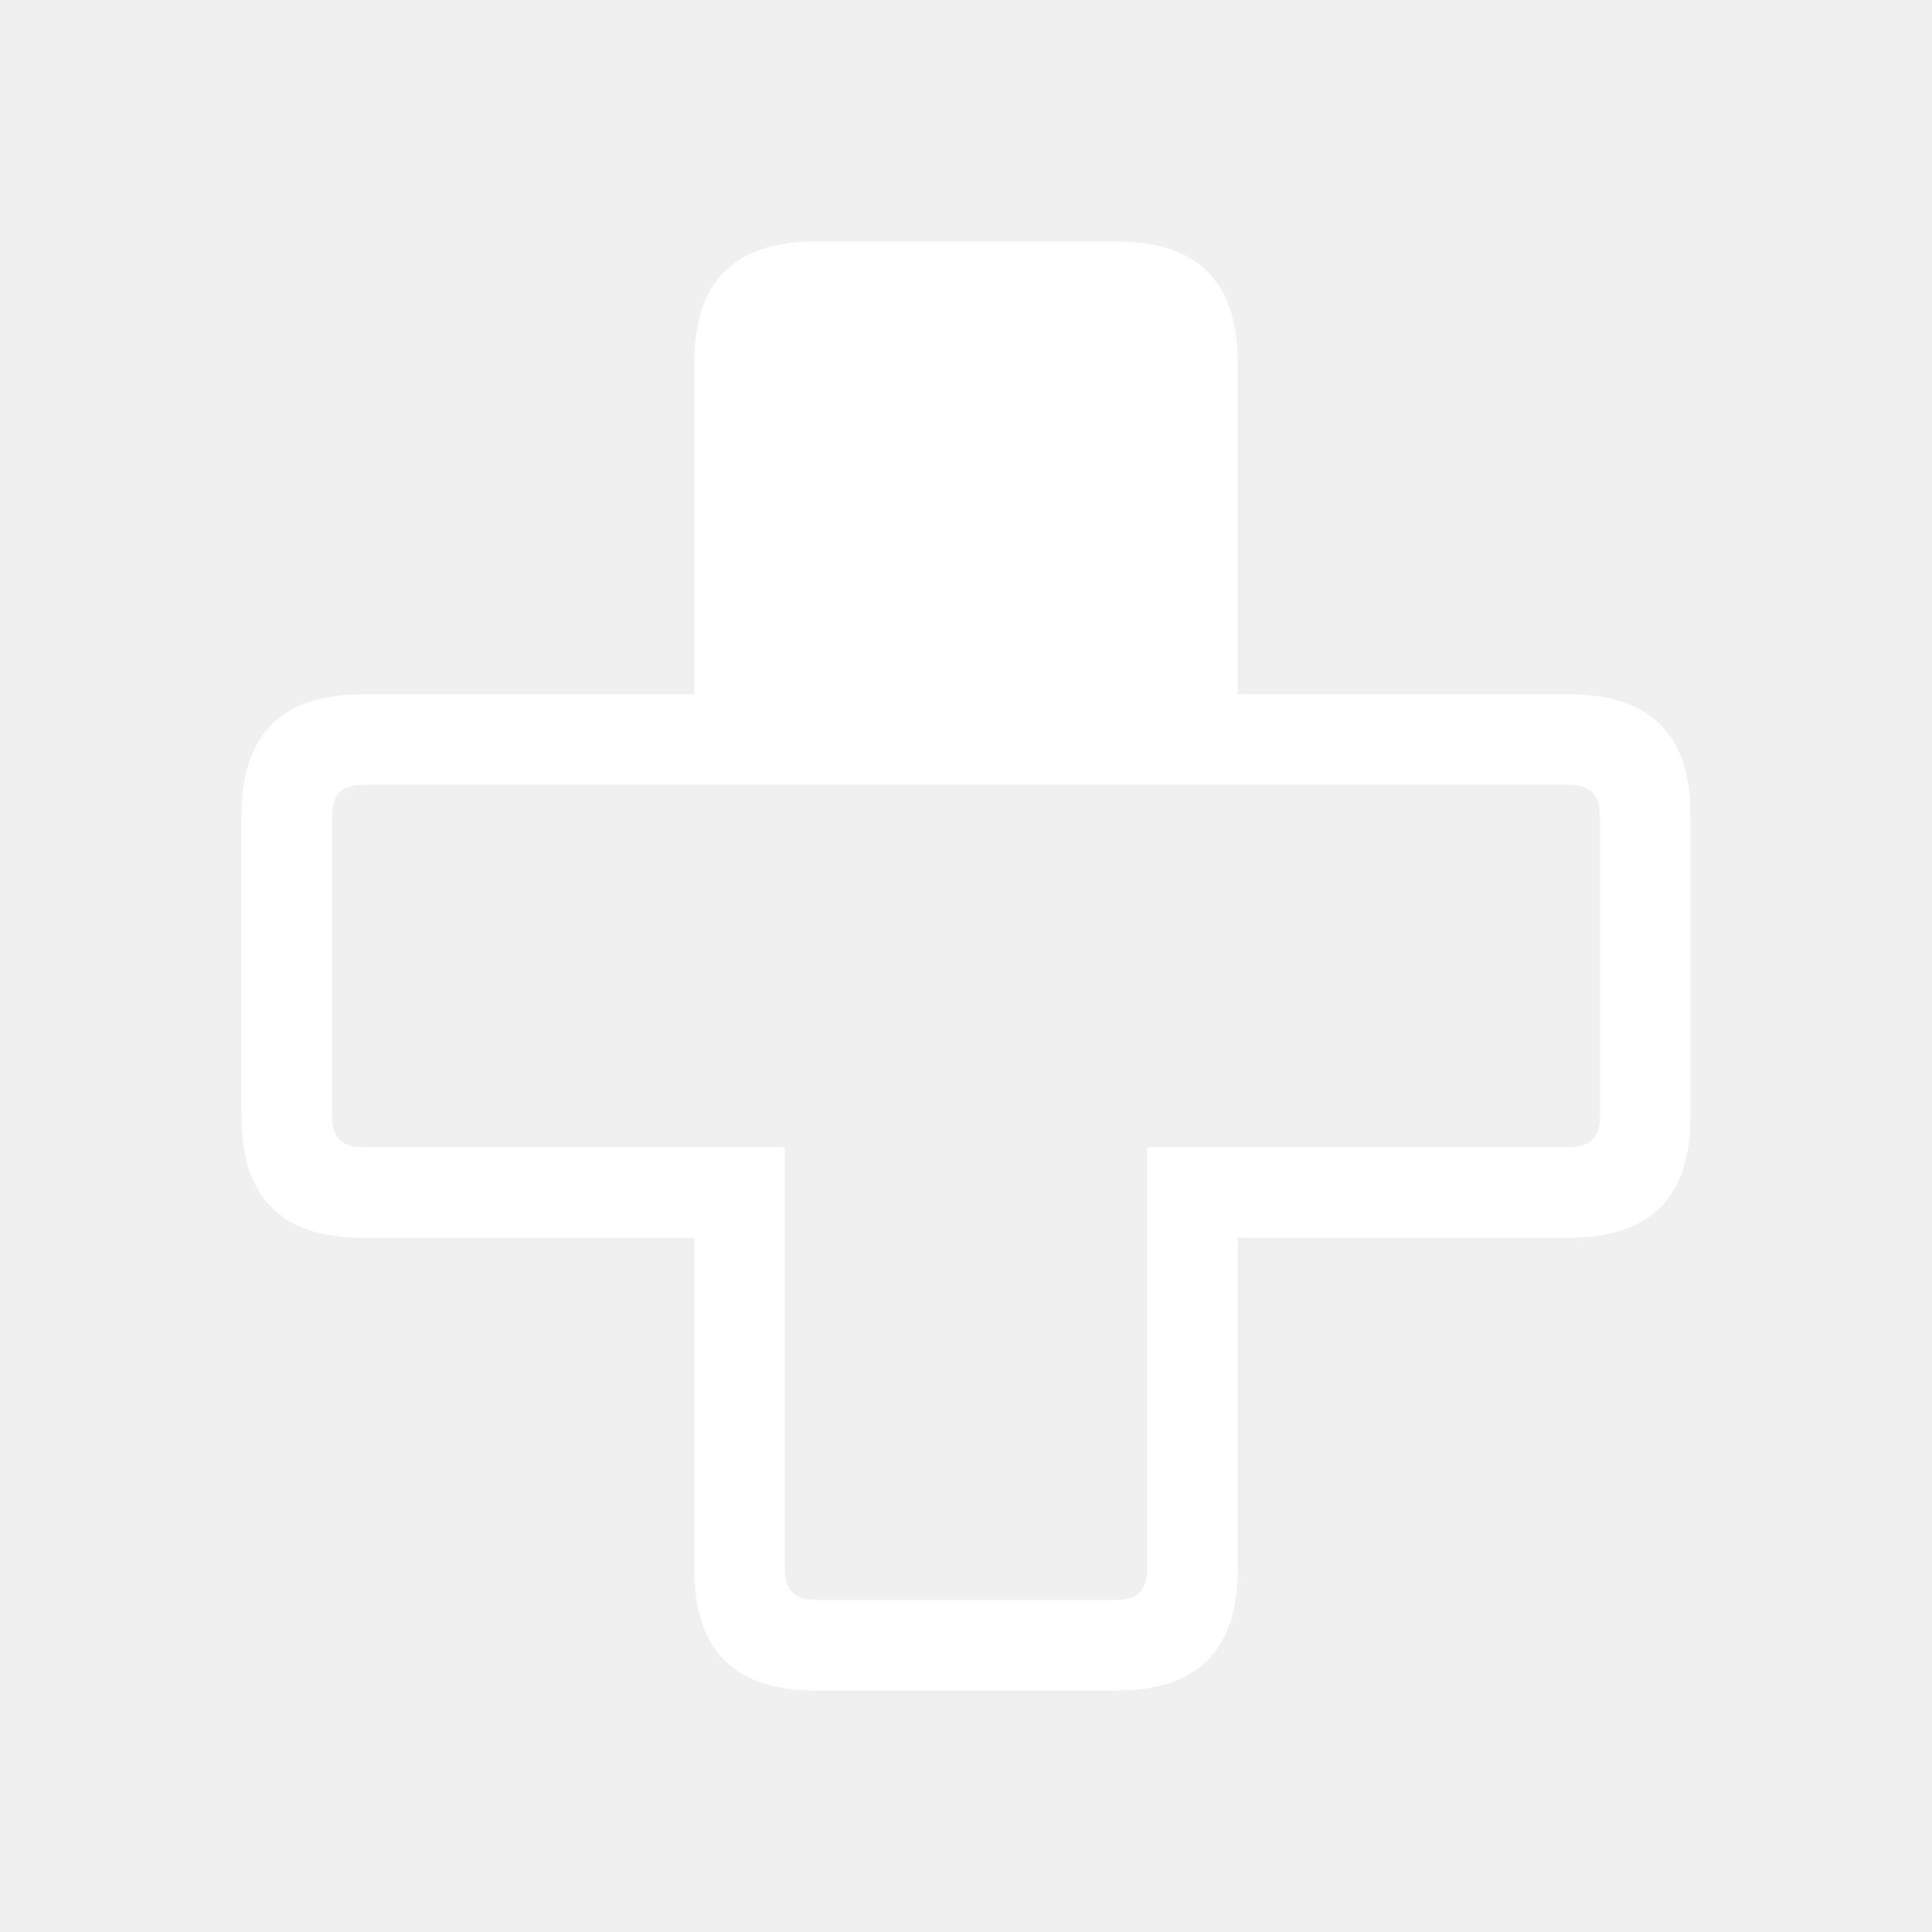
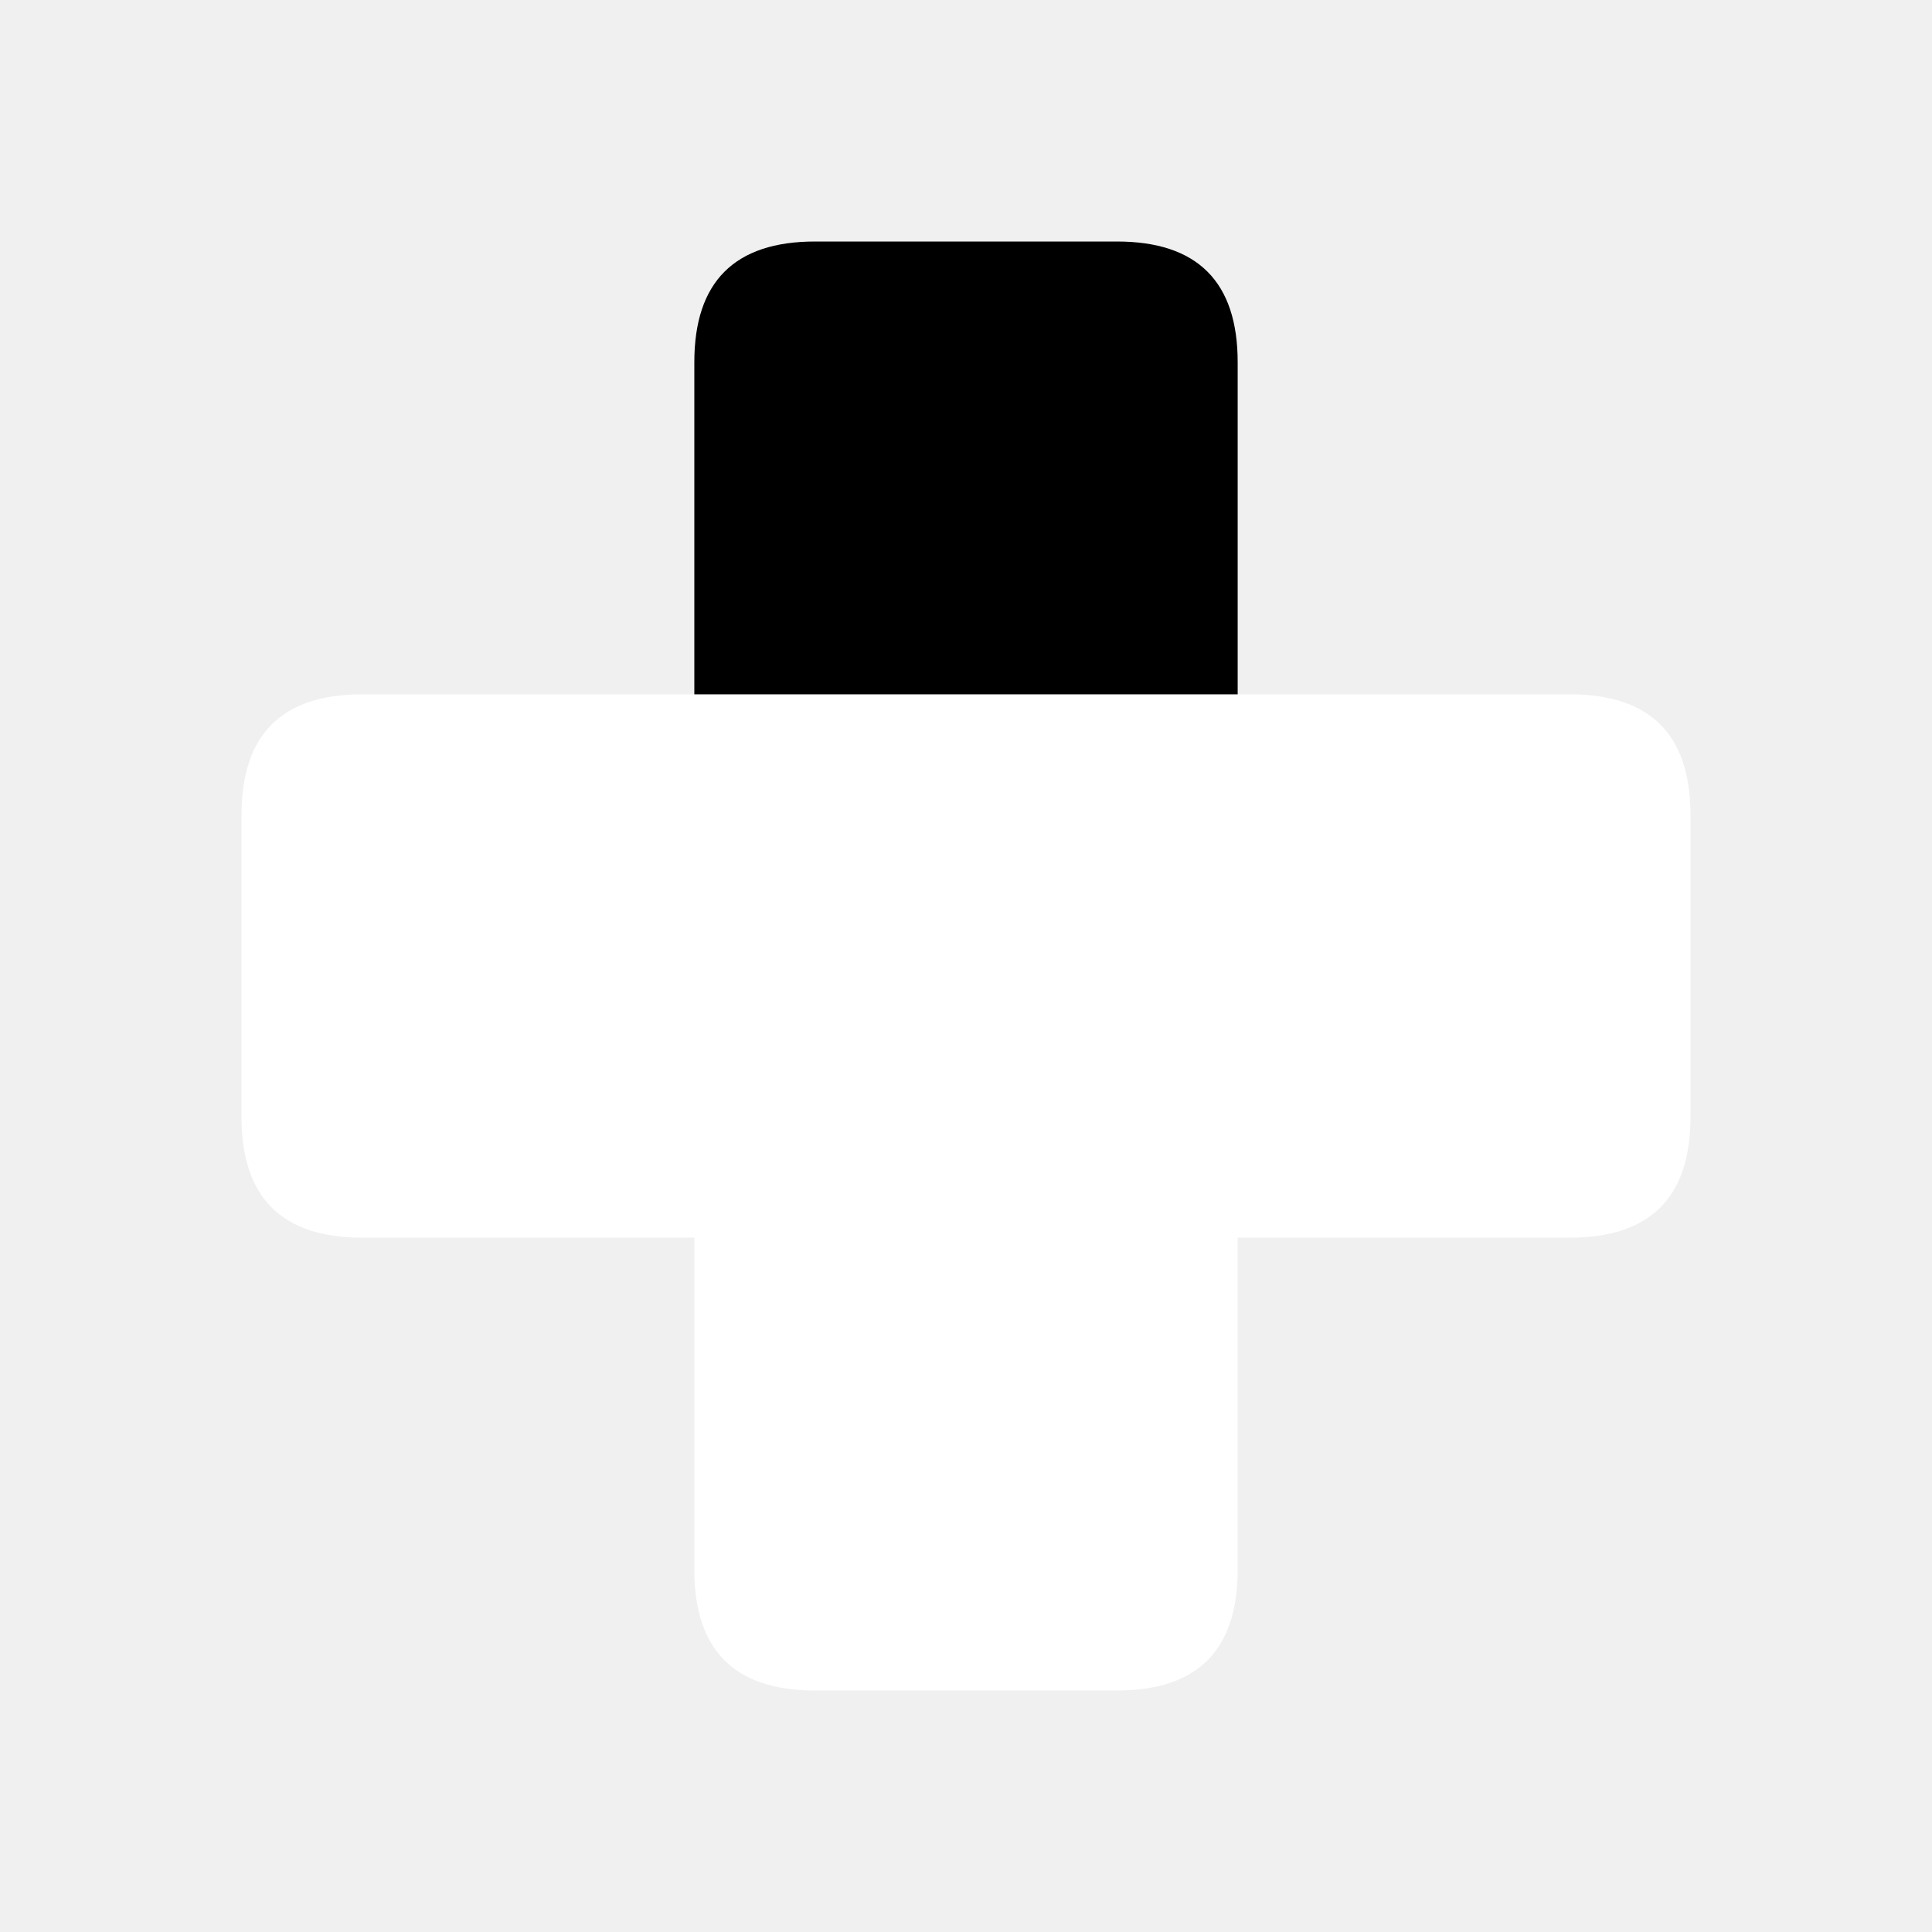
<svg xmlns="http://www.w3.org/2000/svg" width="64" height="64">
  <defs />
  <g>
-     <path stroke="none" fill="#FFFFFF" d="M27 8 L37 8 Q41 8 41 12 L41 23 52 23 Q56 23 56 27 L56 37 Q56 41 52 41 L41 41 41 52 Q41 56 37 56 L27 56 Q23 56 23 52 L23 41 12 41 Q8 41 8 37 L8 27 Q8 23 12 23 L23 23 23 12 Q23 8 27 8 M12 26 Q11 26 11 27 L11 37 Q11 38 12 38 L26 38 26 52 Q26 53 27 53 L37 53 Q38 53 38 52 L38 38 52 38 Q53 38 53 37 L53 27 Q53 26 52 26 L12 26" />
+     <path stroke="none" fill="#FFFFFF" d="M27 8 L37 8 Q41 8 41 12 L41 23 52 23 Q56 23 56 27 L56 37 Q56 41 52 41 L41 41 41 52 Q41 56 37 56 L27 56 Q23 56 23 52 L23 41 12 41 Q8 41 8 37 L8 27 Q8 23 12 23 L23 23 23 12 Q23 8 27 8" />
+     <path stroke="none" fill="#000000" d="M23 23 L23 12 Q23 8 27 8 L37 8 Q41 8 41 12 L41 23" />
  </g>
</svg>
